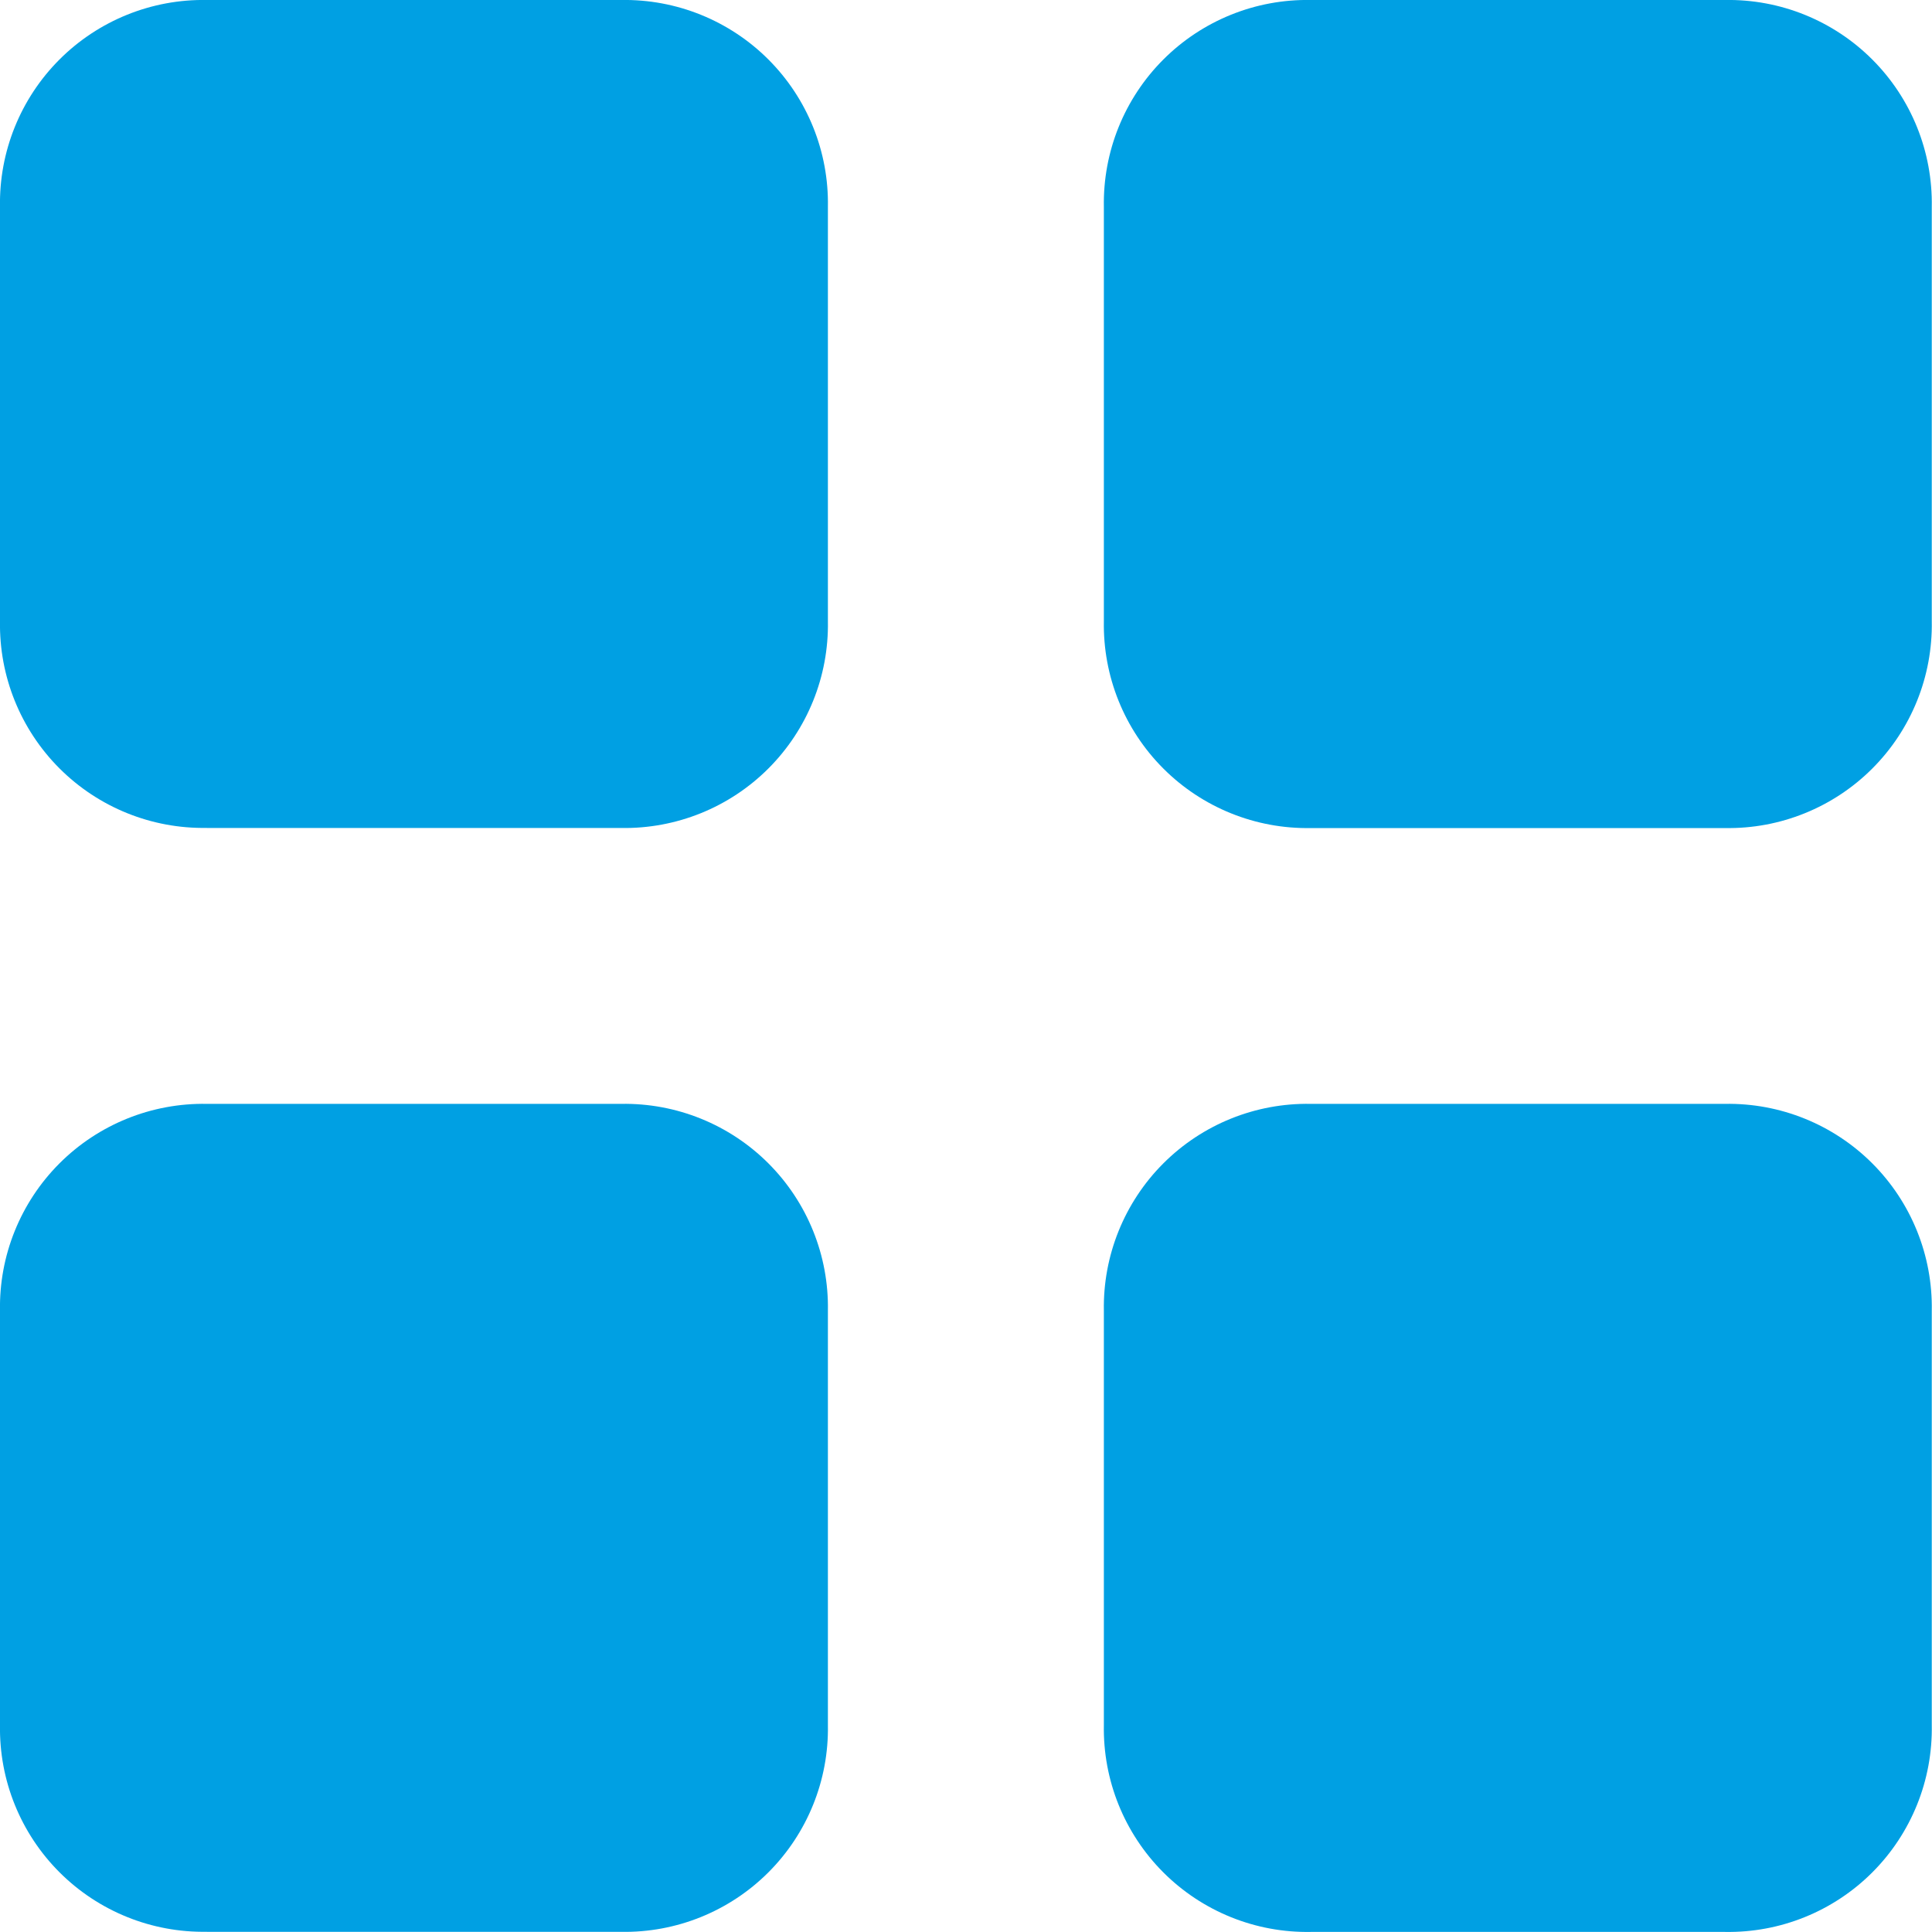
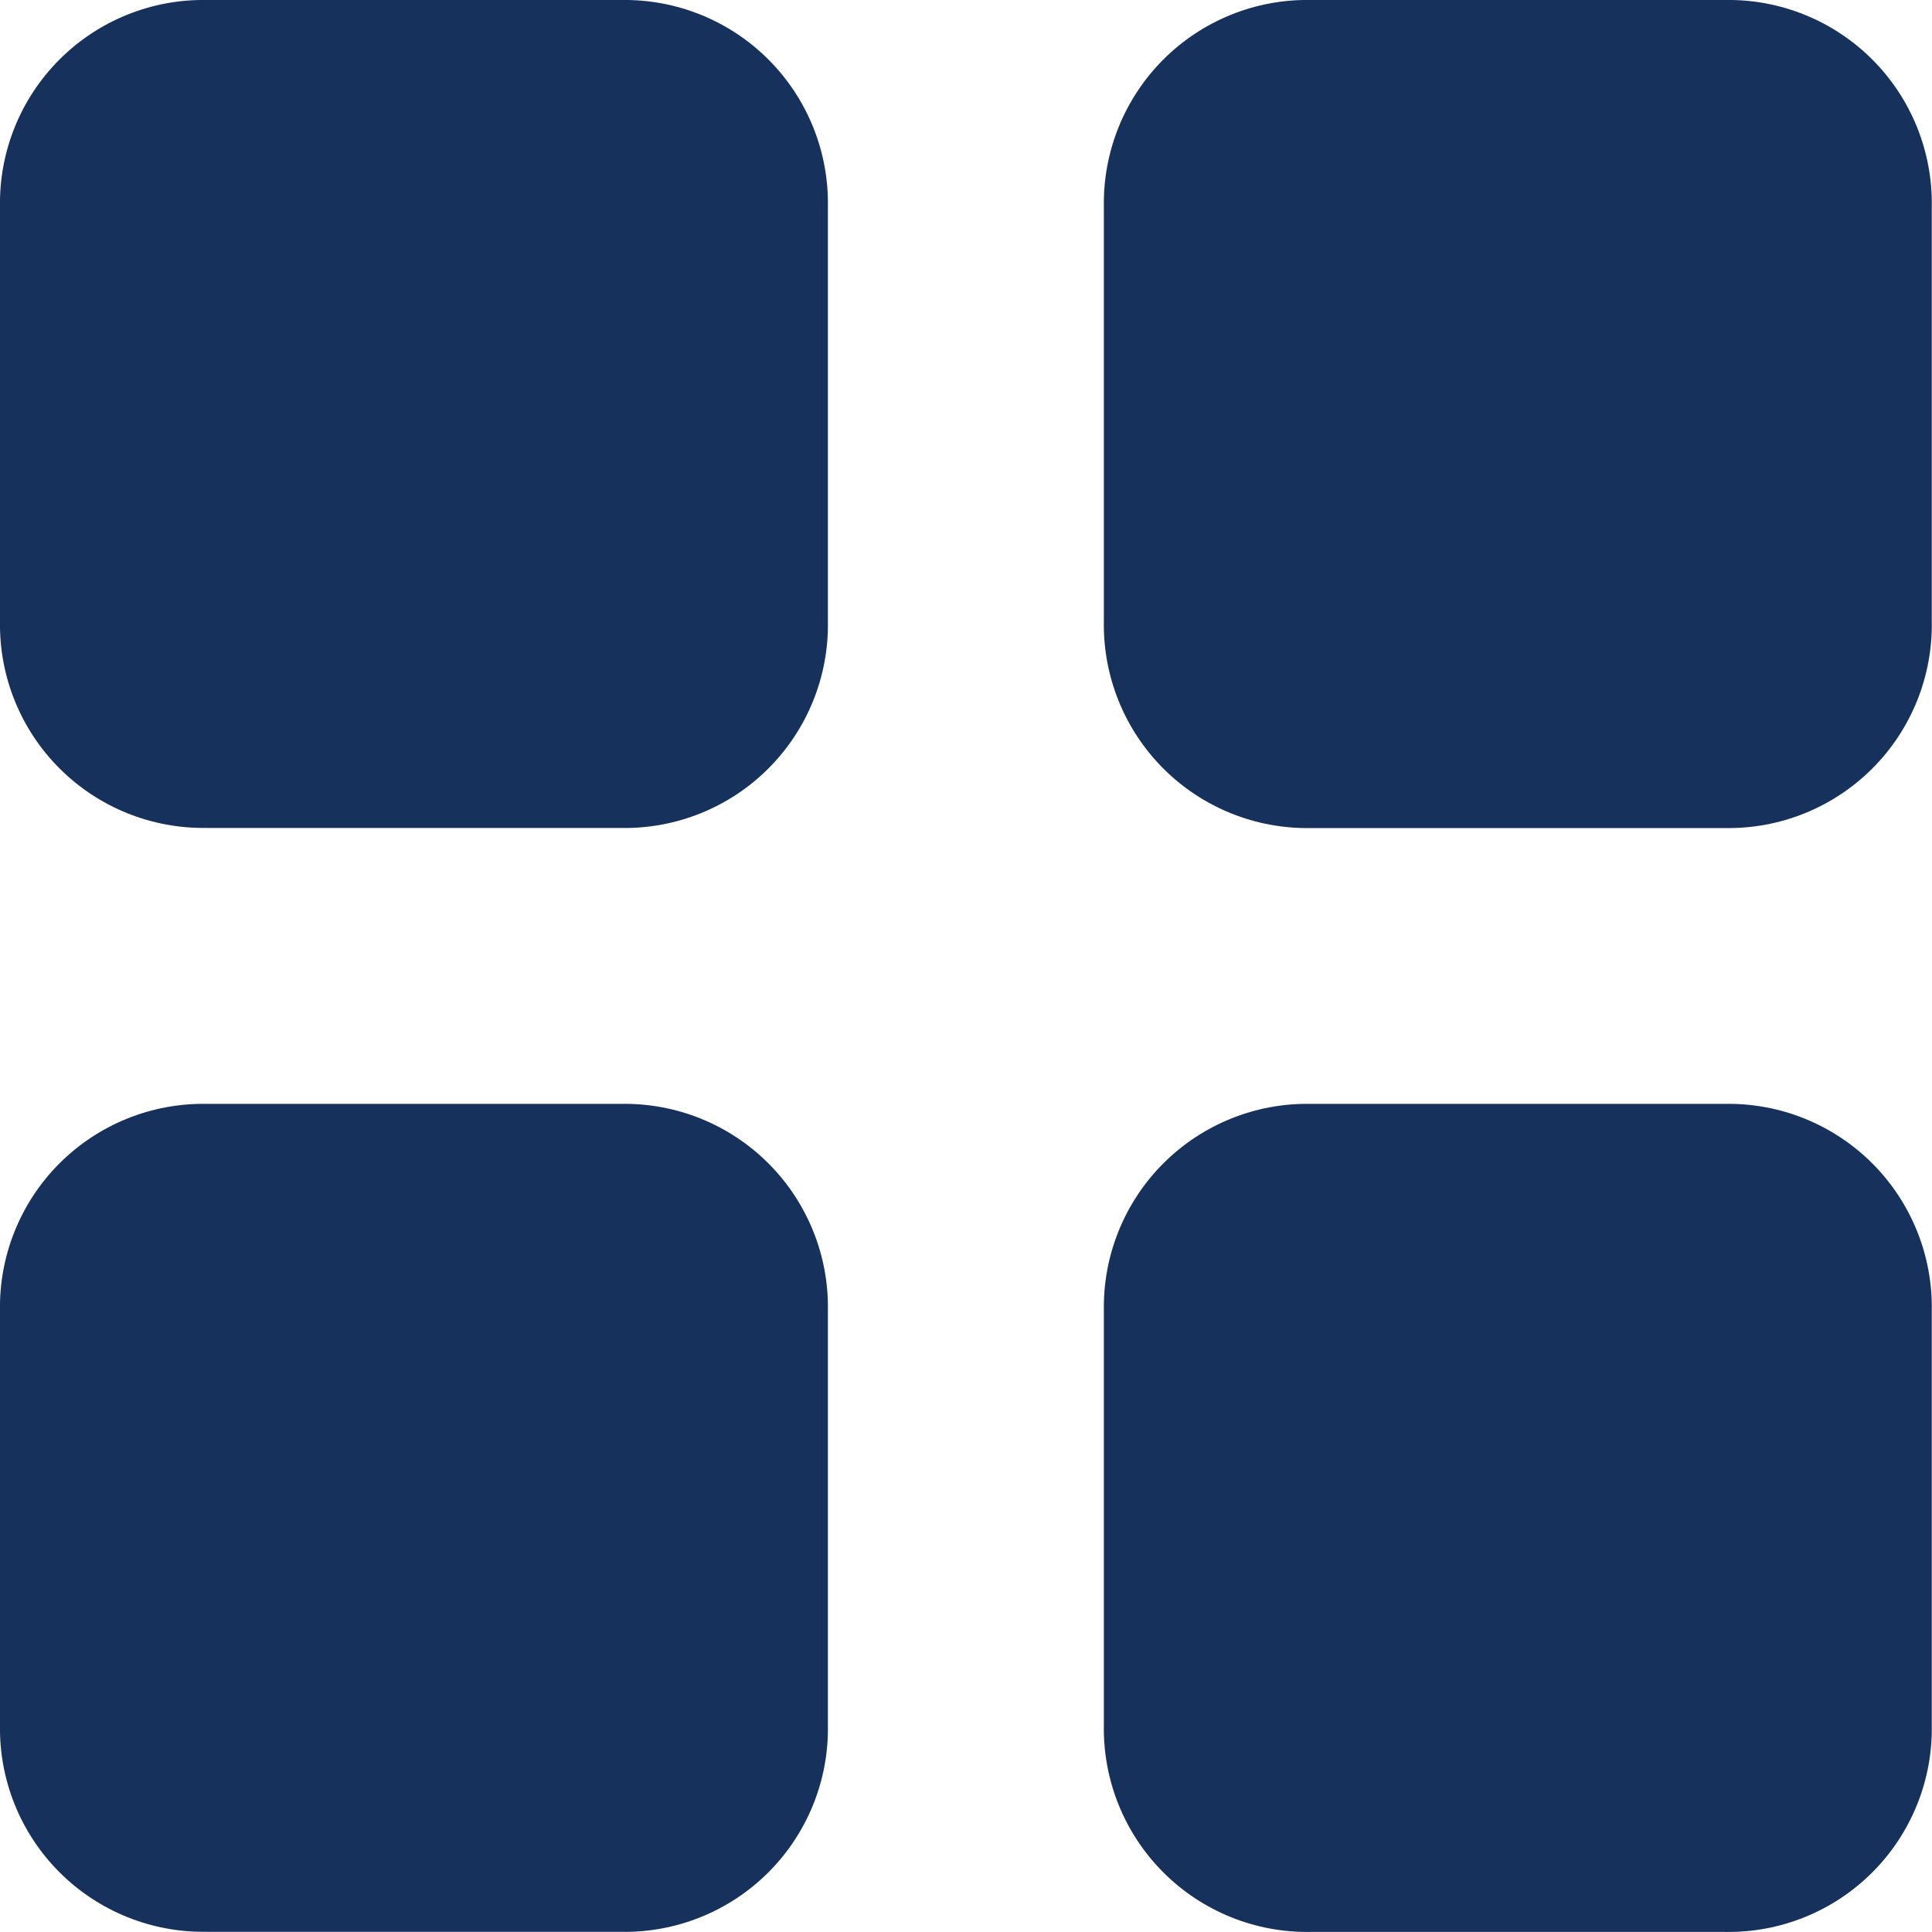
<svg xmlns="http://www.w3.org/2000/svg" width="24.998" height="25" viewBox="0 0 24.998 25">
  <g transform="translate(-2 -2)">
    <g transform="translate(2 2)">
-       <path d="M26.037,2H20.678A2.63,2.63,0,0,0,18,4.678v5.359a2.63,2.63,0,0,0,2.678,2.678h5.359a2.63,2.63,0,0,0,2.676-2.678V4.678A2.63,2.63,0,0,0,26.037,2Z" transform="translate(-3.716 -2)" fill="#00a0e3" />
-       <path d="M4.678,12.714h5.359a2.63,2.63,0,0,0,2.676-2.676V4.678A2.63,2.63,0,0,0,10.037,2H4.678A2.63,2.63,0,0,0,2,4.678v5.359a2.63,2.63,0,0,0,2.678,2.676Z" transform="translate(-2 -2)" fill="#00a0e3" />
-       <path d="M26.037,18H20.678A2.63,2.63,0,0,0,18,20.678v5.359a2.63,2.63,0,0,0,2.678,2.678h5.359a2.63,2.63,0,0,0,2.676-2.678V20.678A2.63,2.63,0,0,0,26.037,18Z" transform="translate(-3.716 -3.716)" fill="#00a0e3" />
-       <path d="M4.678,28.714h5.359a2.63,2.63,0,0,0,2.676-2.676V20.678A2.63,2.63,0,0,0,10.037,18H4.678A2.63,2.63,0,0,0,2,20.678v5.359a2.63,2.63,0,0,0,2.678,2.676Z" transform="translate(-2 -3.716)" fill="#00a0e3" />
+       <path d="M26.037,2H20.678A2.63,2.63,0,0,0,18,4.678v5.359a2.63,2.63,0,0,0,2.678,2.678h5.359a2.63,2.63,0,0,0,2.676-2.678V4.678A2.63,2.63,0,0,0,26.037,2Z" transform="translate(-3.716 -2)" fill="#16325c" />
+       <path d="M4.678,12.714h5.359a2.63,2.63,0,0,0,2.676-2.676V4.678A2.63,2.63,0,0,0,10.037,2H4.678A2.63,2.63,0,0,0,2,4.678v5.359a2.63,2.63,0,0,0,2.678,2.676Z" transform="translate(-2 -2)" fill="#16325c" />
+       <path d="M26.037,18H20.678A2.63,2.63,0,0,0,18,20.678v5.359a2.63,2.63,0,0,0,2.678,2.678h5.359a2.63,2.63,0,0,0,2.676-2.678V20.678A2.63,2.63,0,0,0,26.037,18Z" transform="translate(-3.716 -3.716)" fill="#16325c" />
+       <path d="M4.678,28.714h5.359a2.63,2.63,0,0,0,2.676-2.676V20.678A2.63,2.63,0,0,0,10.037,18H4.678A2.63,2.63,0,0,0,2,20.678v5.359a2.63,2.63,0,0,0,2.678,2.676Z" transform="translate(-2 -3.716)" fill="#16325c" />
    </g>
  </g>
</svg>
